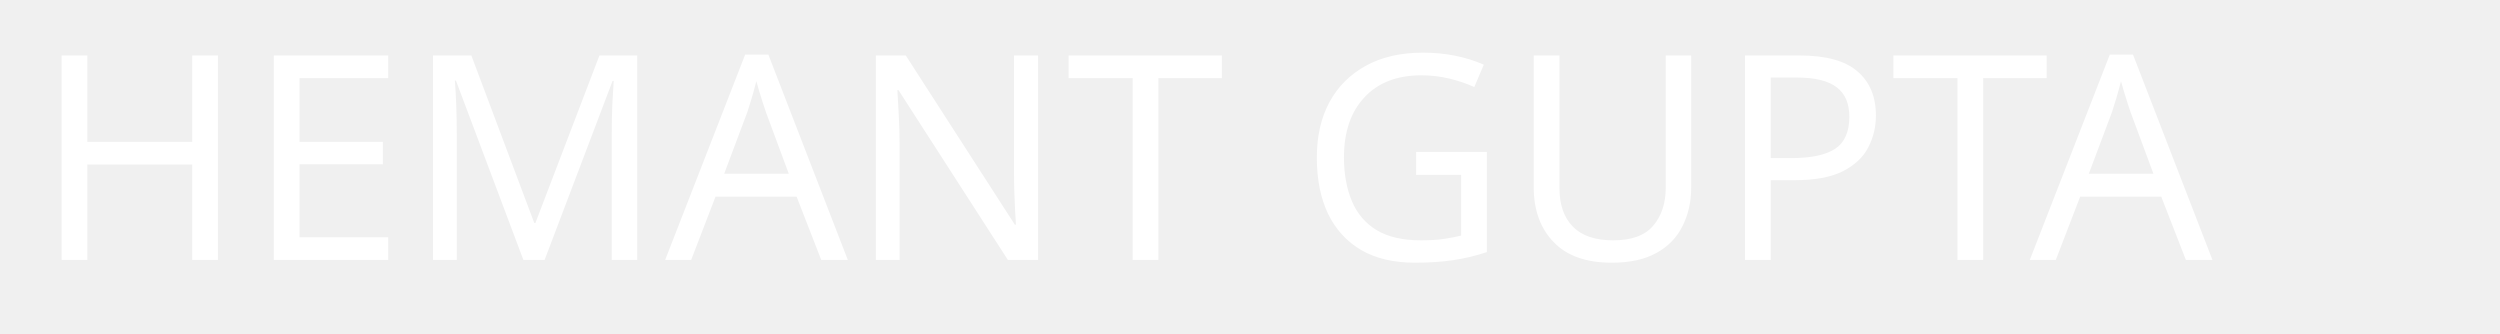
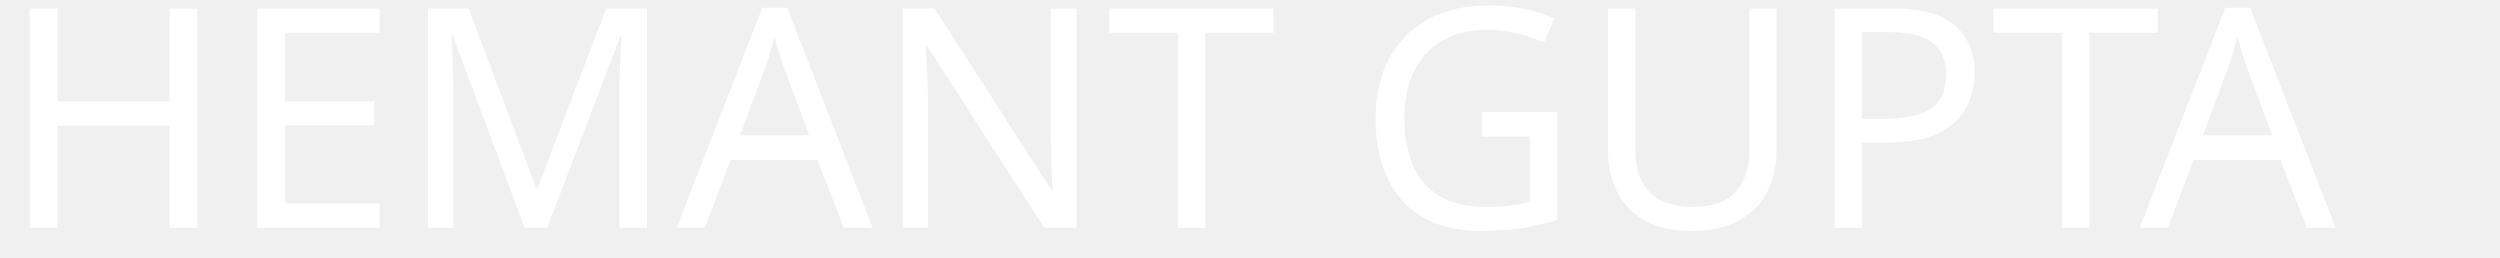
- <svg xmlns="http://www.w3.org/2000/svg" version="1.1" id="Layer_1" x="0px" y="0px" width="139.667px" height="18.629px" viewBox="0 0 139.667 18.629" enable-background="new 0 0 139.667 18.629" xml:space="preserve">
-   <rect x="1.895" y="2.648" fill="none" width="135.876" height="13.333" />
-   <text transform="matrix(1 0 0 1 1.895 14.52)" fill="#FFFFFF" font-family="'Montserrat-Regular'" font-size="16">HEMANT GUPTA</text>
+ <svg xmlns="http://www.w3.org/2000/svg" version="1.1" id="Layer_1" x="0px" y="0px" width="114px" height="11.75px" viewBox="0 0 114 11.75" enable-background="new 0 0 114 11.75" xml:space="preserve">
+   <rect x="0" fill="none" width="114" height="11.75" />
+   <text transform="matrix(1 0 0 1 -4.882812e-04 10.3877)" fill="#FFFFFF" font-family="'Montserrat-ExtraLight'" font-size="14">HEMANT GUPTA</text>
</svg>
